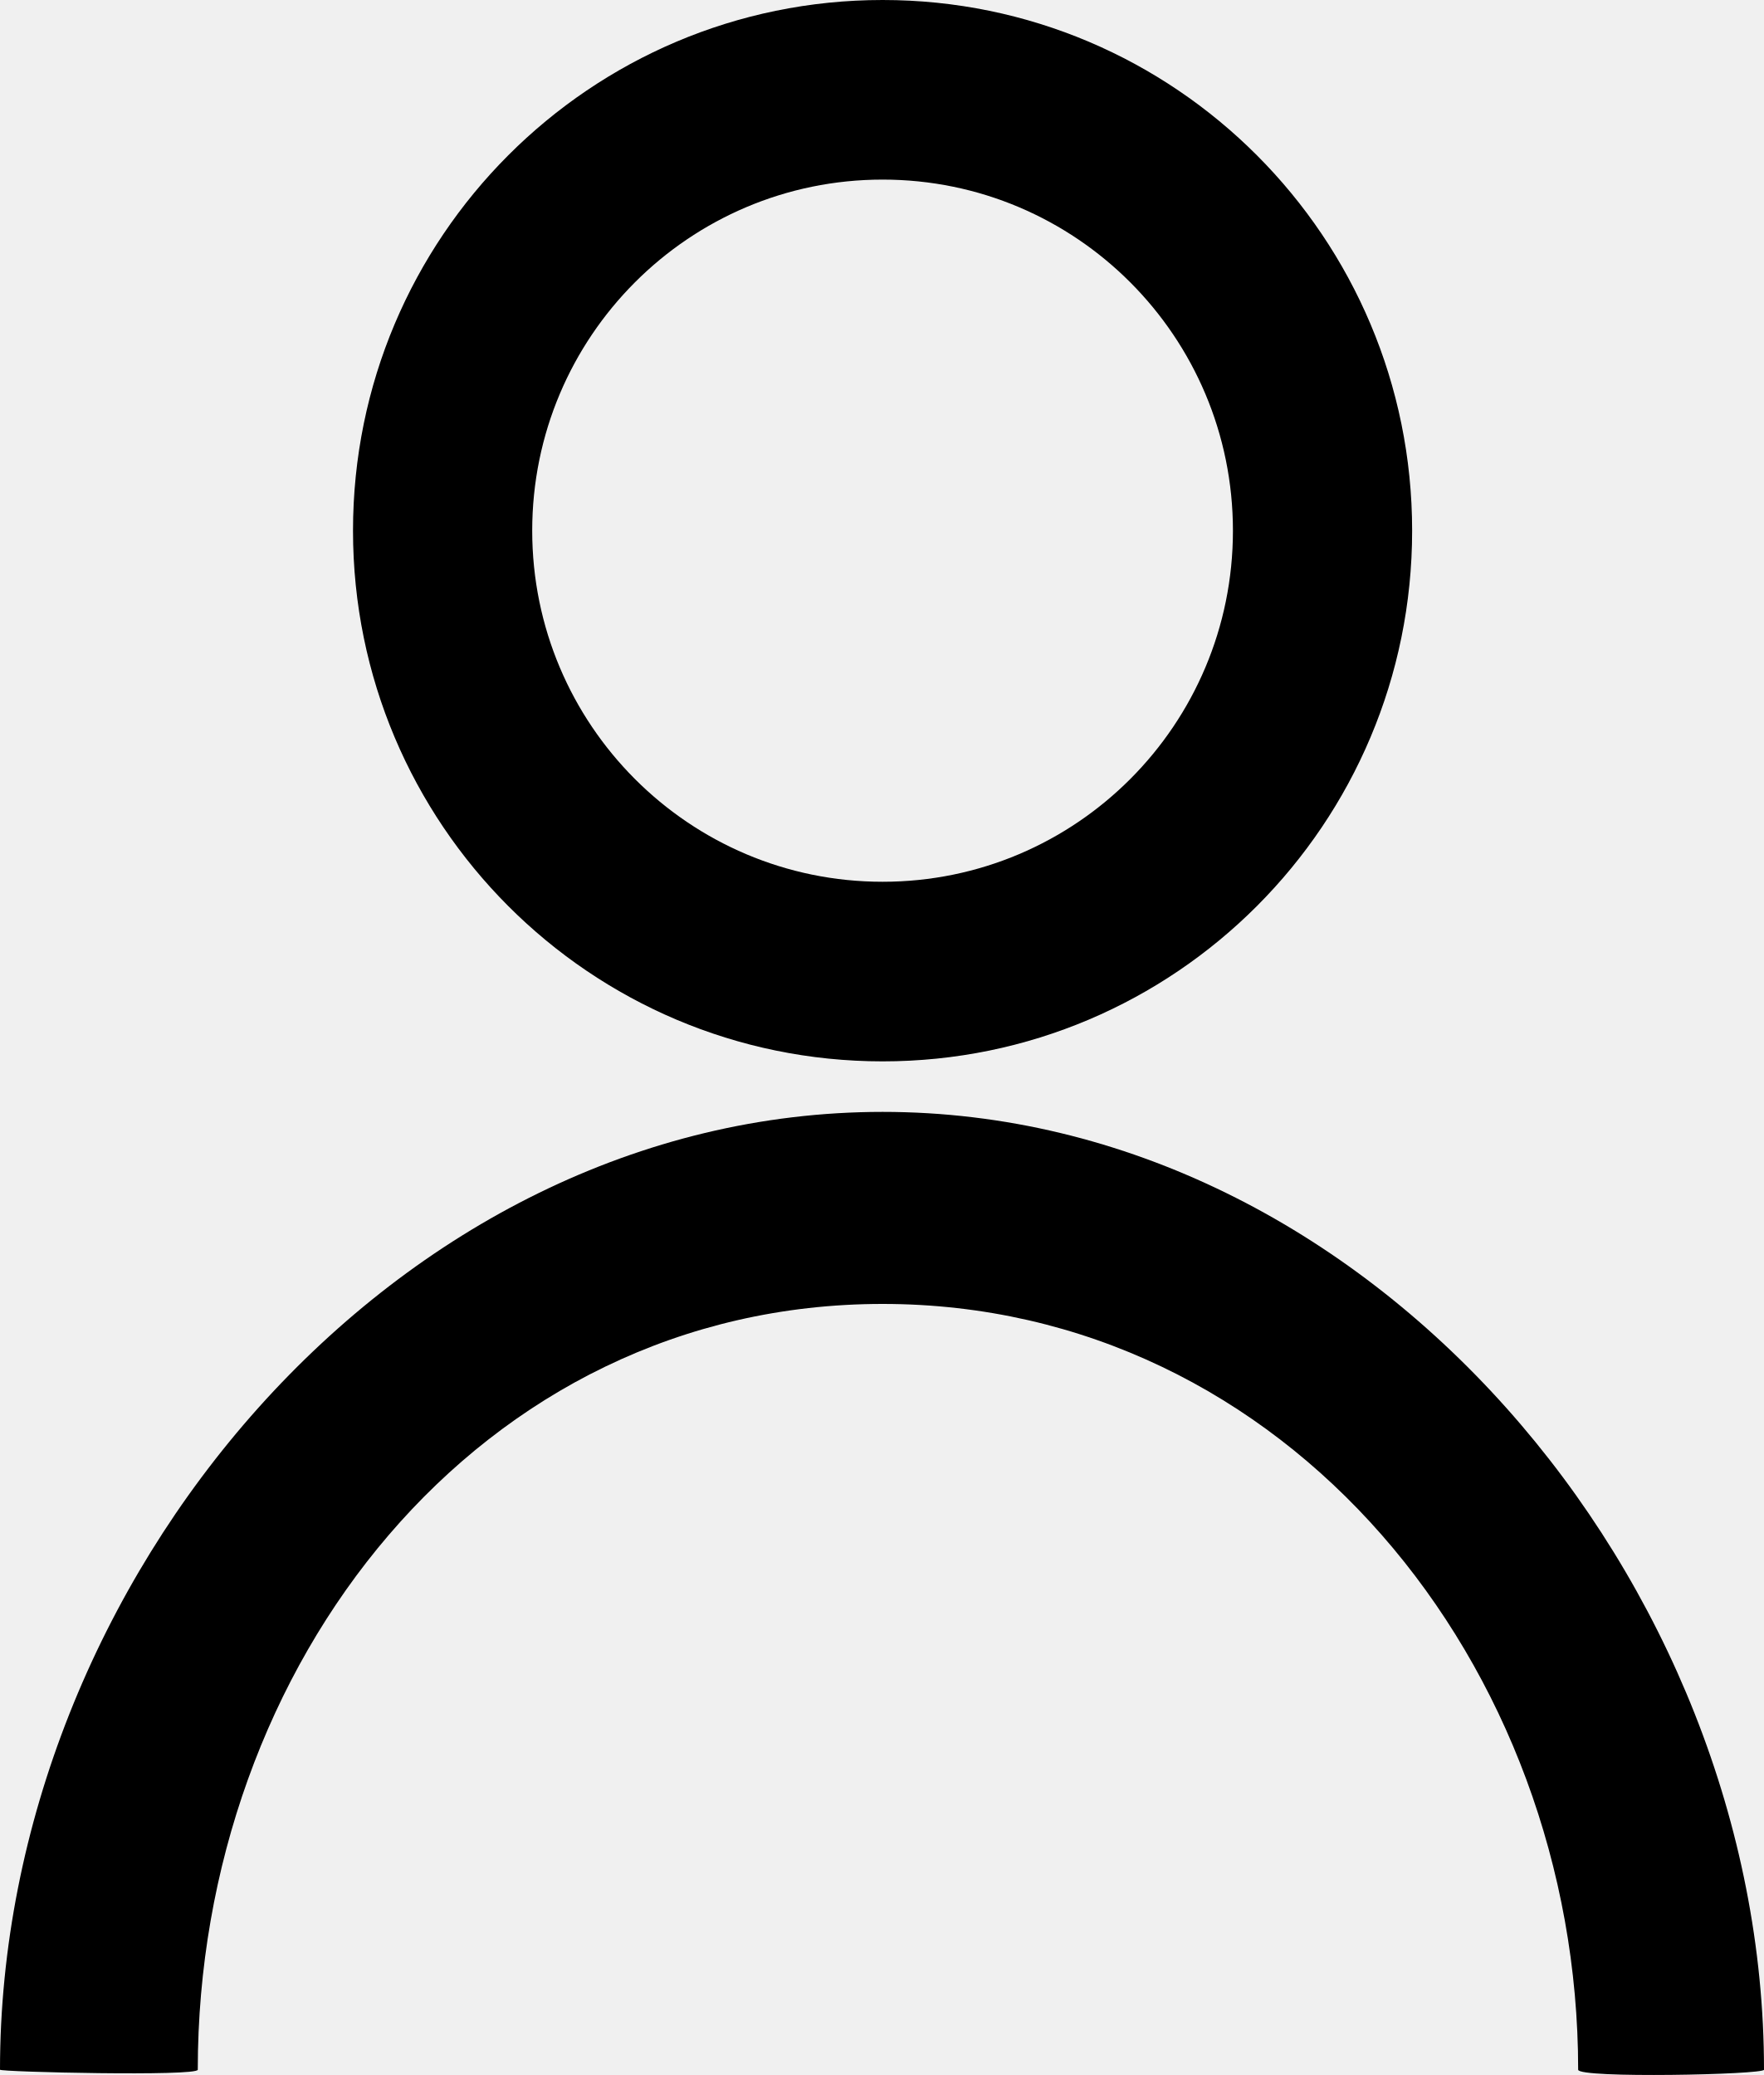
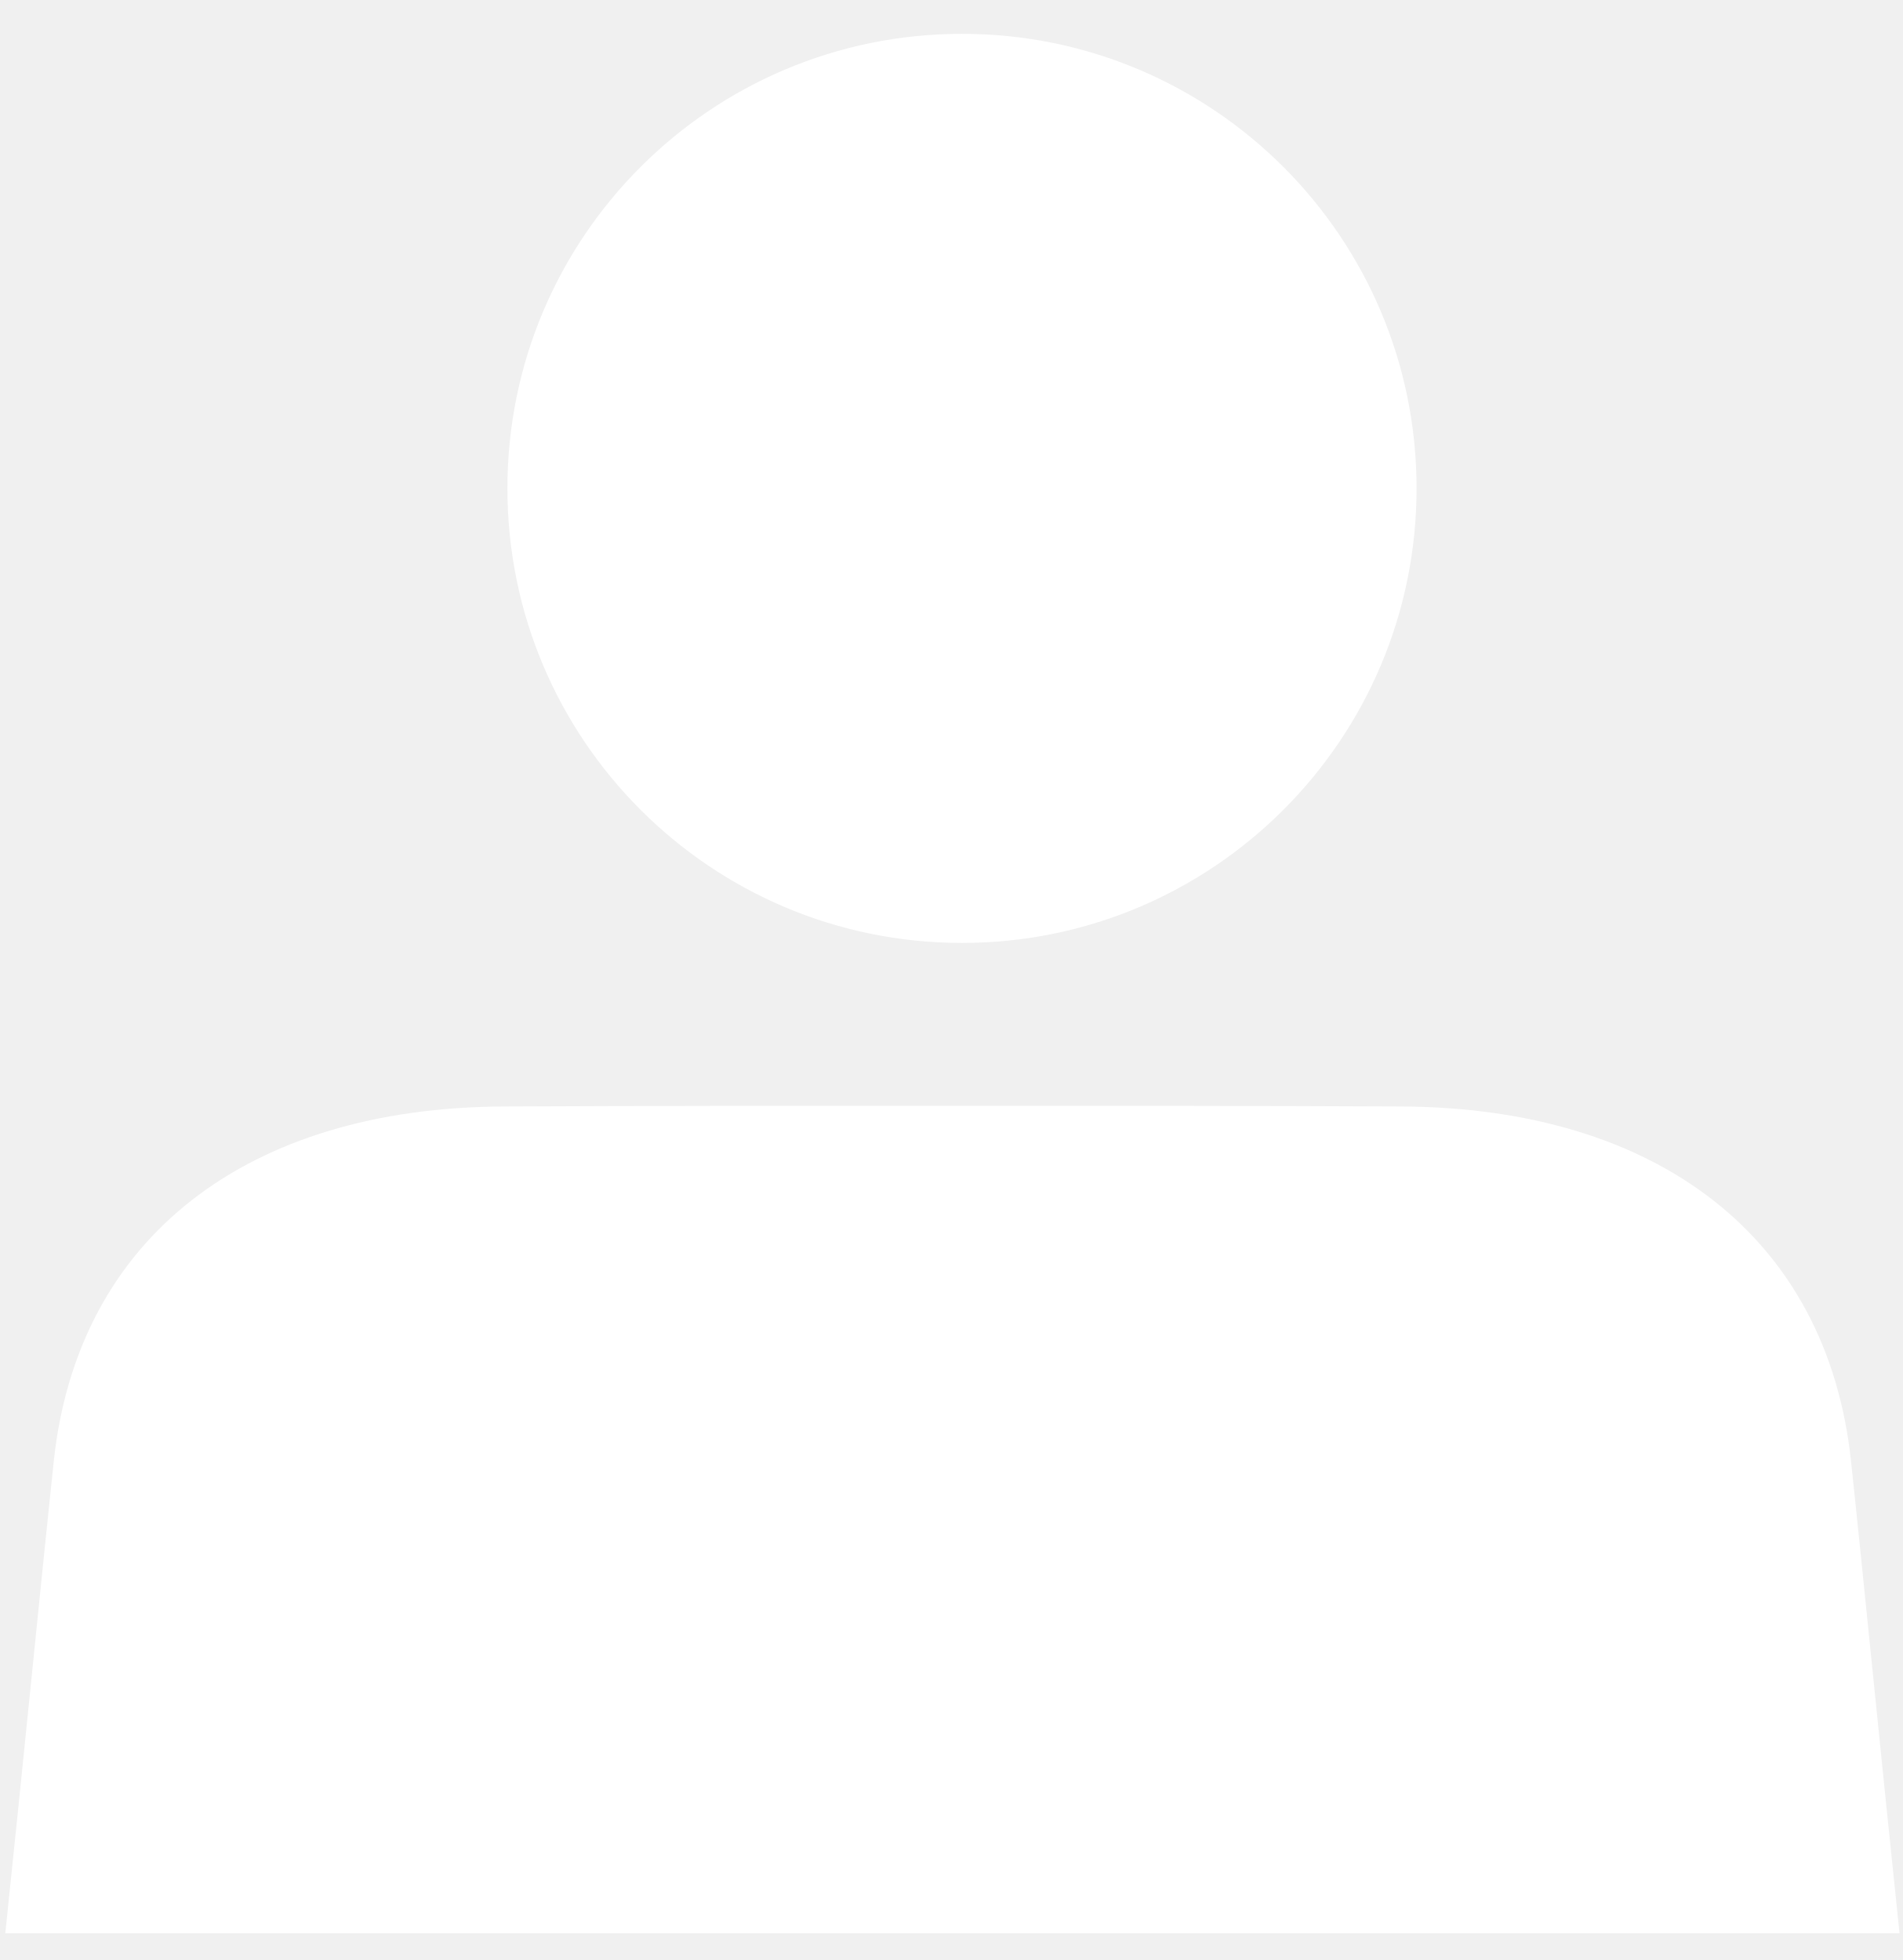
- <svg xmlns="http://www.w3.org/2000/svg" width="17px" height="20px" viewBox="0 0 17 20" version="1.1">
-   <g stroke="none" stroke-width="1" fill="none" fill-rule="evenodd" transform="translate(-1346, -6)">
-     <g id="Nav" fill="#000000" fill-rule="nonzero">
-       <g id="Utility" transform="translate(1267, 6)">
-         <path d="M96,19.949 C96,19.997 94.209,20.034 94.209,19.949 C94.209,16.048 91.398,12.568 87.506,12.568 C83.613,12.568 80.906,16.048 80.906,19.949 C80.906,20.015 79,19.971 79,19.949 C79,15.241 82.808,10.717 87.506,10.717 C92.203,10.717 96,15.241 96,19.949 Z M87.506,10.23 C84.687,10.23 82.402,7.94 82.402,5.115 C82.402,2.29 84.687,0 87.506,0 C90.324,0 92.609,2.29 92.609,5.115 C92.609,7.94 90.324,10.23 87.506,10.23 Z M87.506,8.499 C89.371,8.499 90.882,6.984 90.882,5.115 C90.882,3.246 89.371,1.731 87.506,1.731 C85.641,1.731 84.129,3.246 84.129,5.115 C84.129,6.984 85.641,8.499 87.506,8.499 Z" id="Account" />
-       </g>
-     </g>
+ <svg xmlns="http://www.w3.org/2000/svg" width="100%" height="100%" viewBox="0 0 33 34" version="1.1" xml:space="preserve" style="fill-rule:evenodd;clip-rule:evenodd;stroke-linejoin:round;stroke-miterlimit:2;">
+   <g id="Symbols" style="fill-rule:evenodd;clip-rule:evenodd;stroke-linejoin:round;stroke-miterlimit:2;">
+     <path id="Fill-1" d="M32.947,33.536C32.643,30.646 32.292,27.084 32.105,25.342C31.689,21.454 28.736,19.214 24.299,19.194C21.884,19.183 19.439,19.181 16.993,19.183L16.046,19.183C13.6,19.181 11.154,19.183 8.739,19.194C4.303,19.214 1.35,21.454 0.933,25.342C0.747,27.084 0.396,30.646 0.092,33.536L32.947,33.536ZM24.57,8.472C24.57,12.827 21.04,16.357 16.685,16.357C12.331,16.357 8.801,12.827 8.801,8.472C8.801,4.117 12.331,0.587 16.685,0.587C21.04,0.587 24.57,4.117 24.57,8.472Z" style="fill:white;" />
  </g>
</svg>
